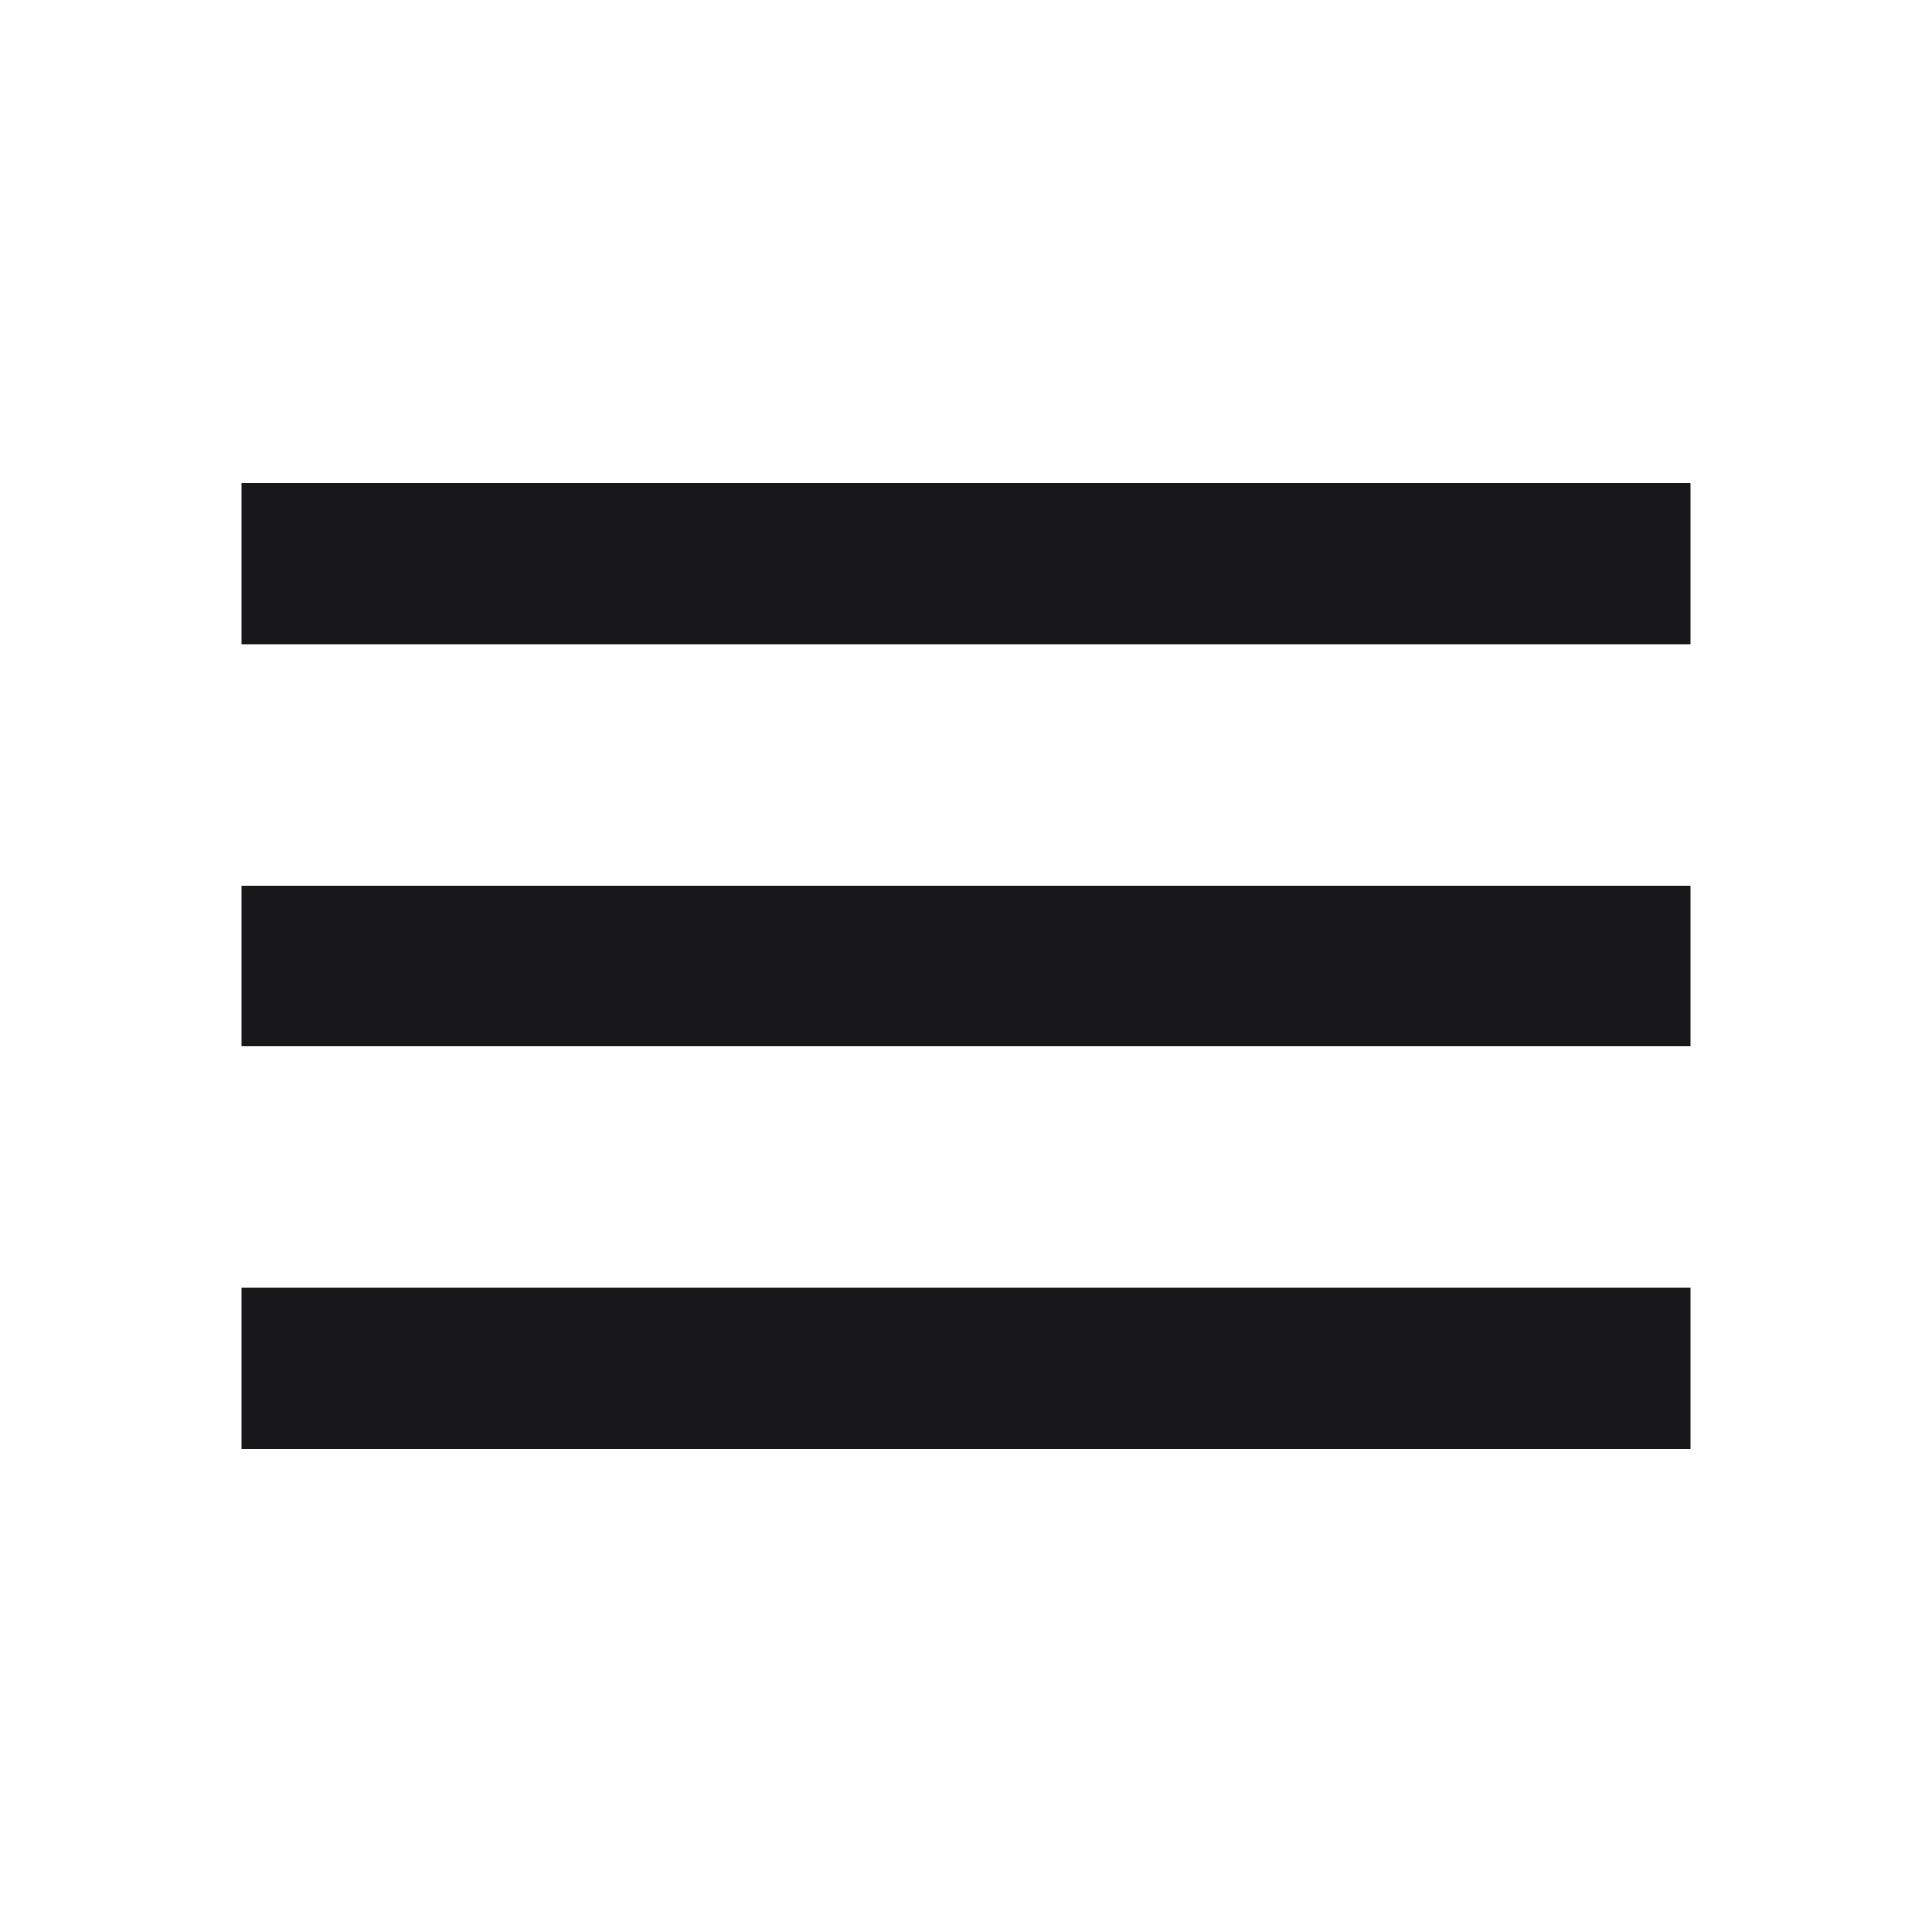
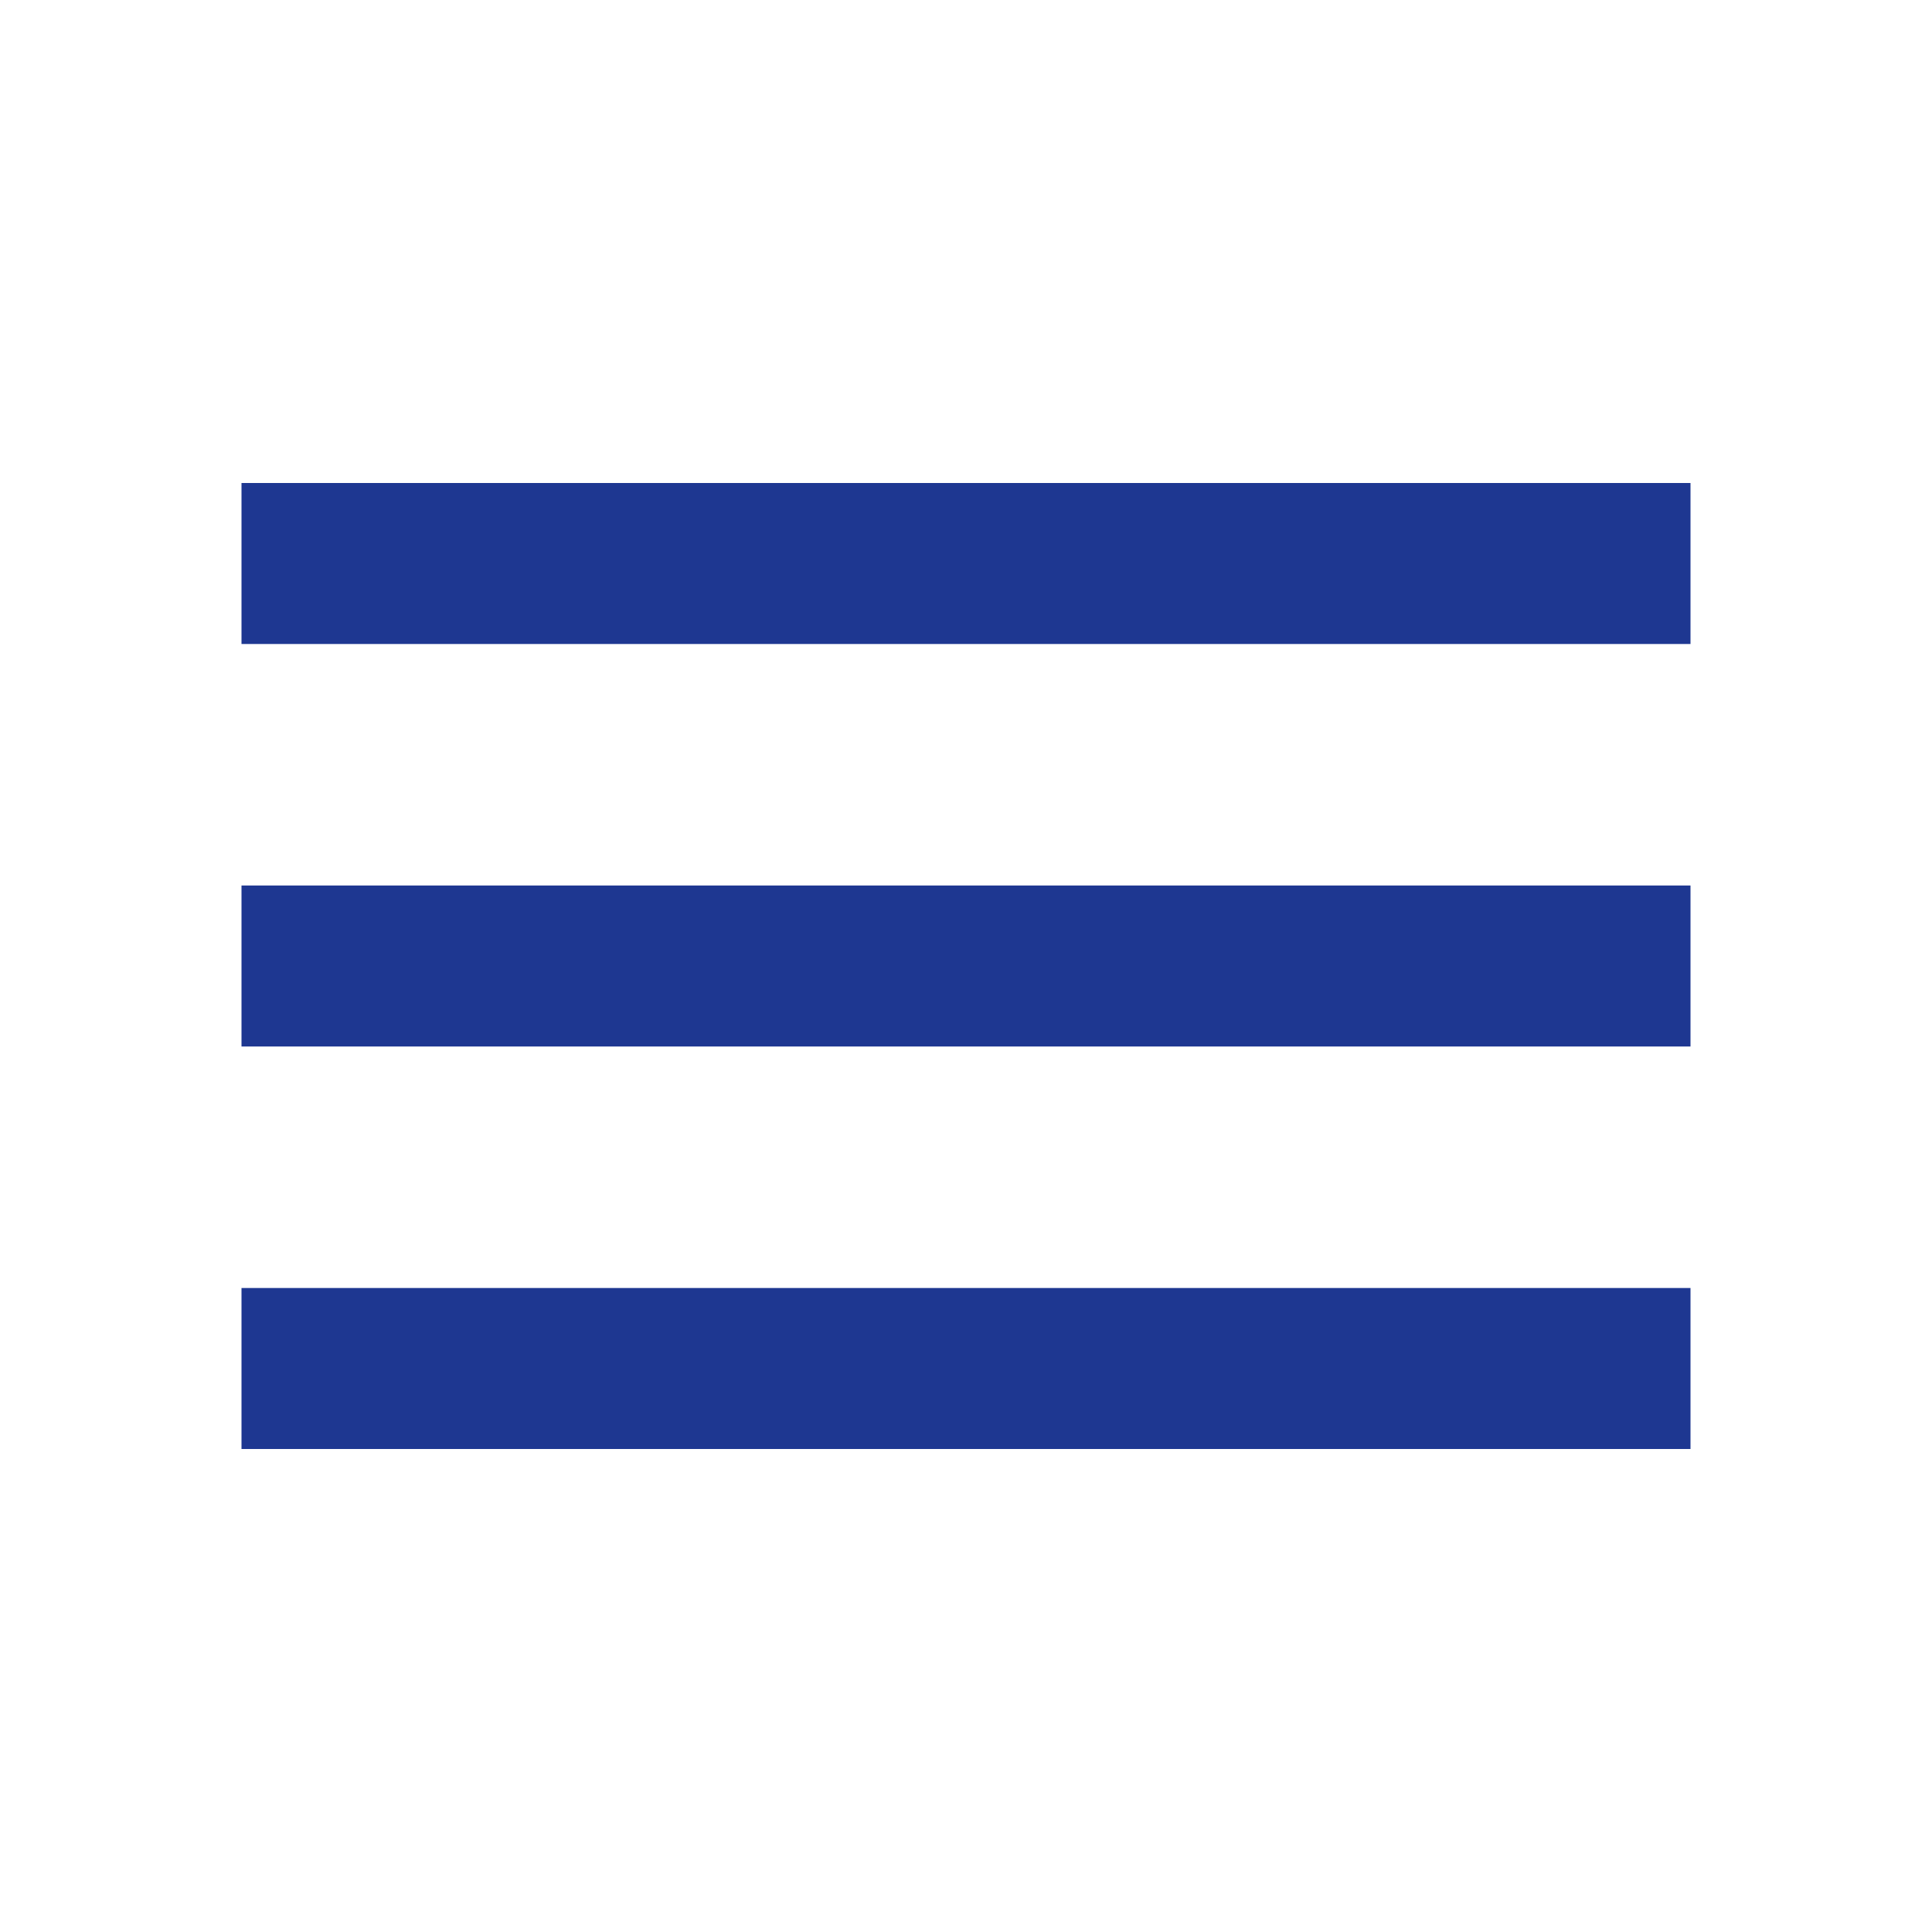
<svg xmlns="http://www.w3.org/2000/svg" width="24" height="24" viewBox="0 0 24 24">
  <g fill="none" fill-rule="evenodd">
    <polygon points="0 0 24 0 24 24 0 24" />
-     <path fill="#18181B" fill-rule="nonzero" d="M3,18 L21,18 L21,16 L3,16 L3,18 Z M3,13 L21,13 L21,11 L3,11 L3,13 Z M3,6 L3,8 L21,8 L21,6 L3,6 Z" />
+     <path fill="#1e3791" fill-rule="nonzero" d="M3,18 L21,18 L21,16 L3,16 L3,18 Z M3,13 L21,13 L21,11 L3,11 L3,13 Z M3,6 L3,8 L21,8 L21,6 L3,6 Z" />
  </g>
</svg>
